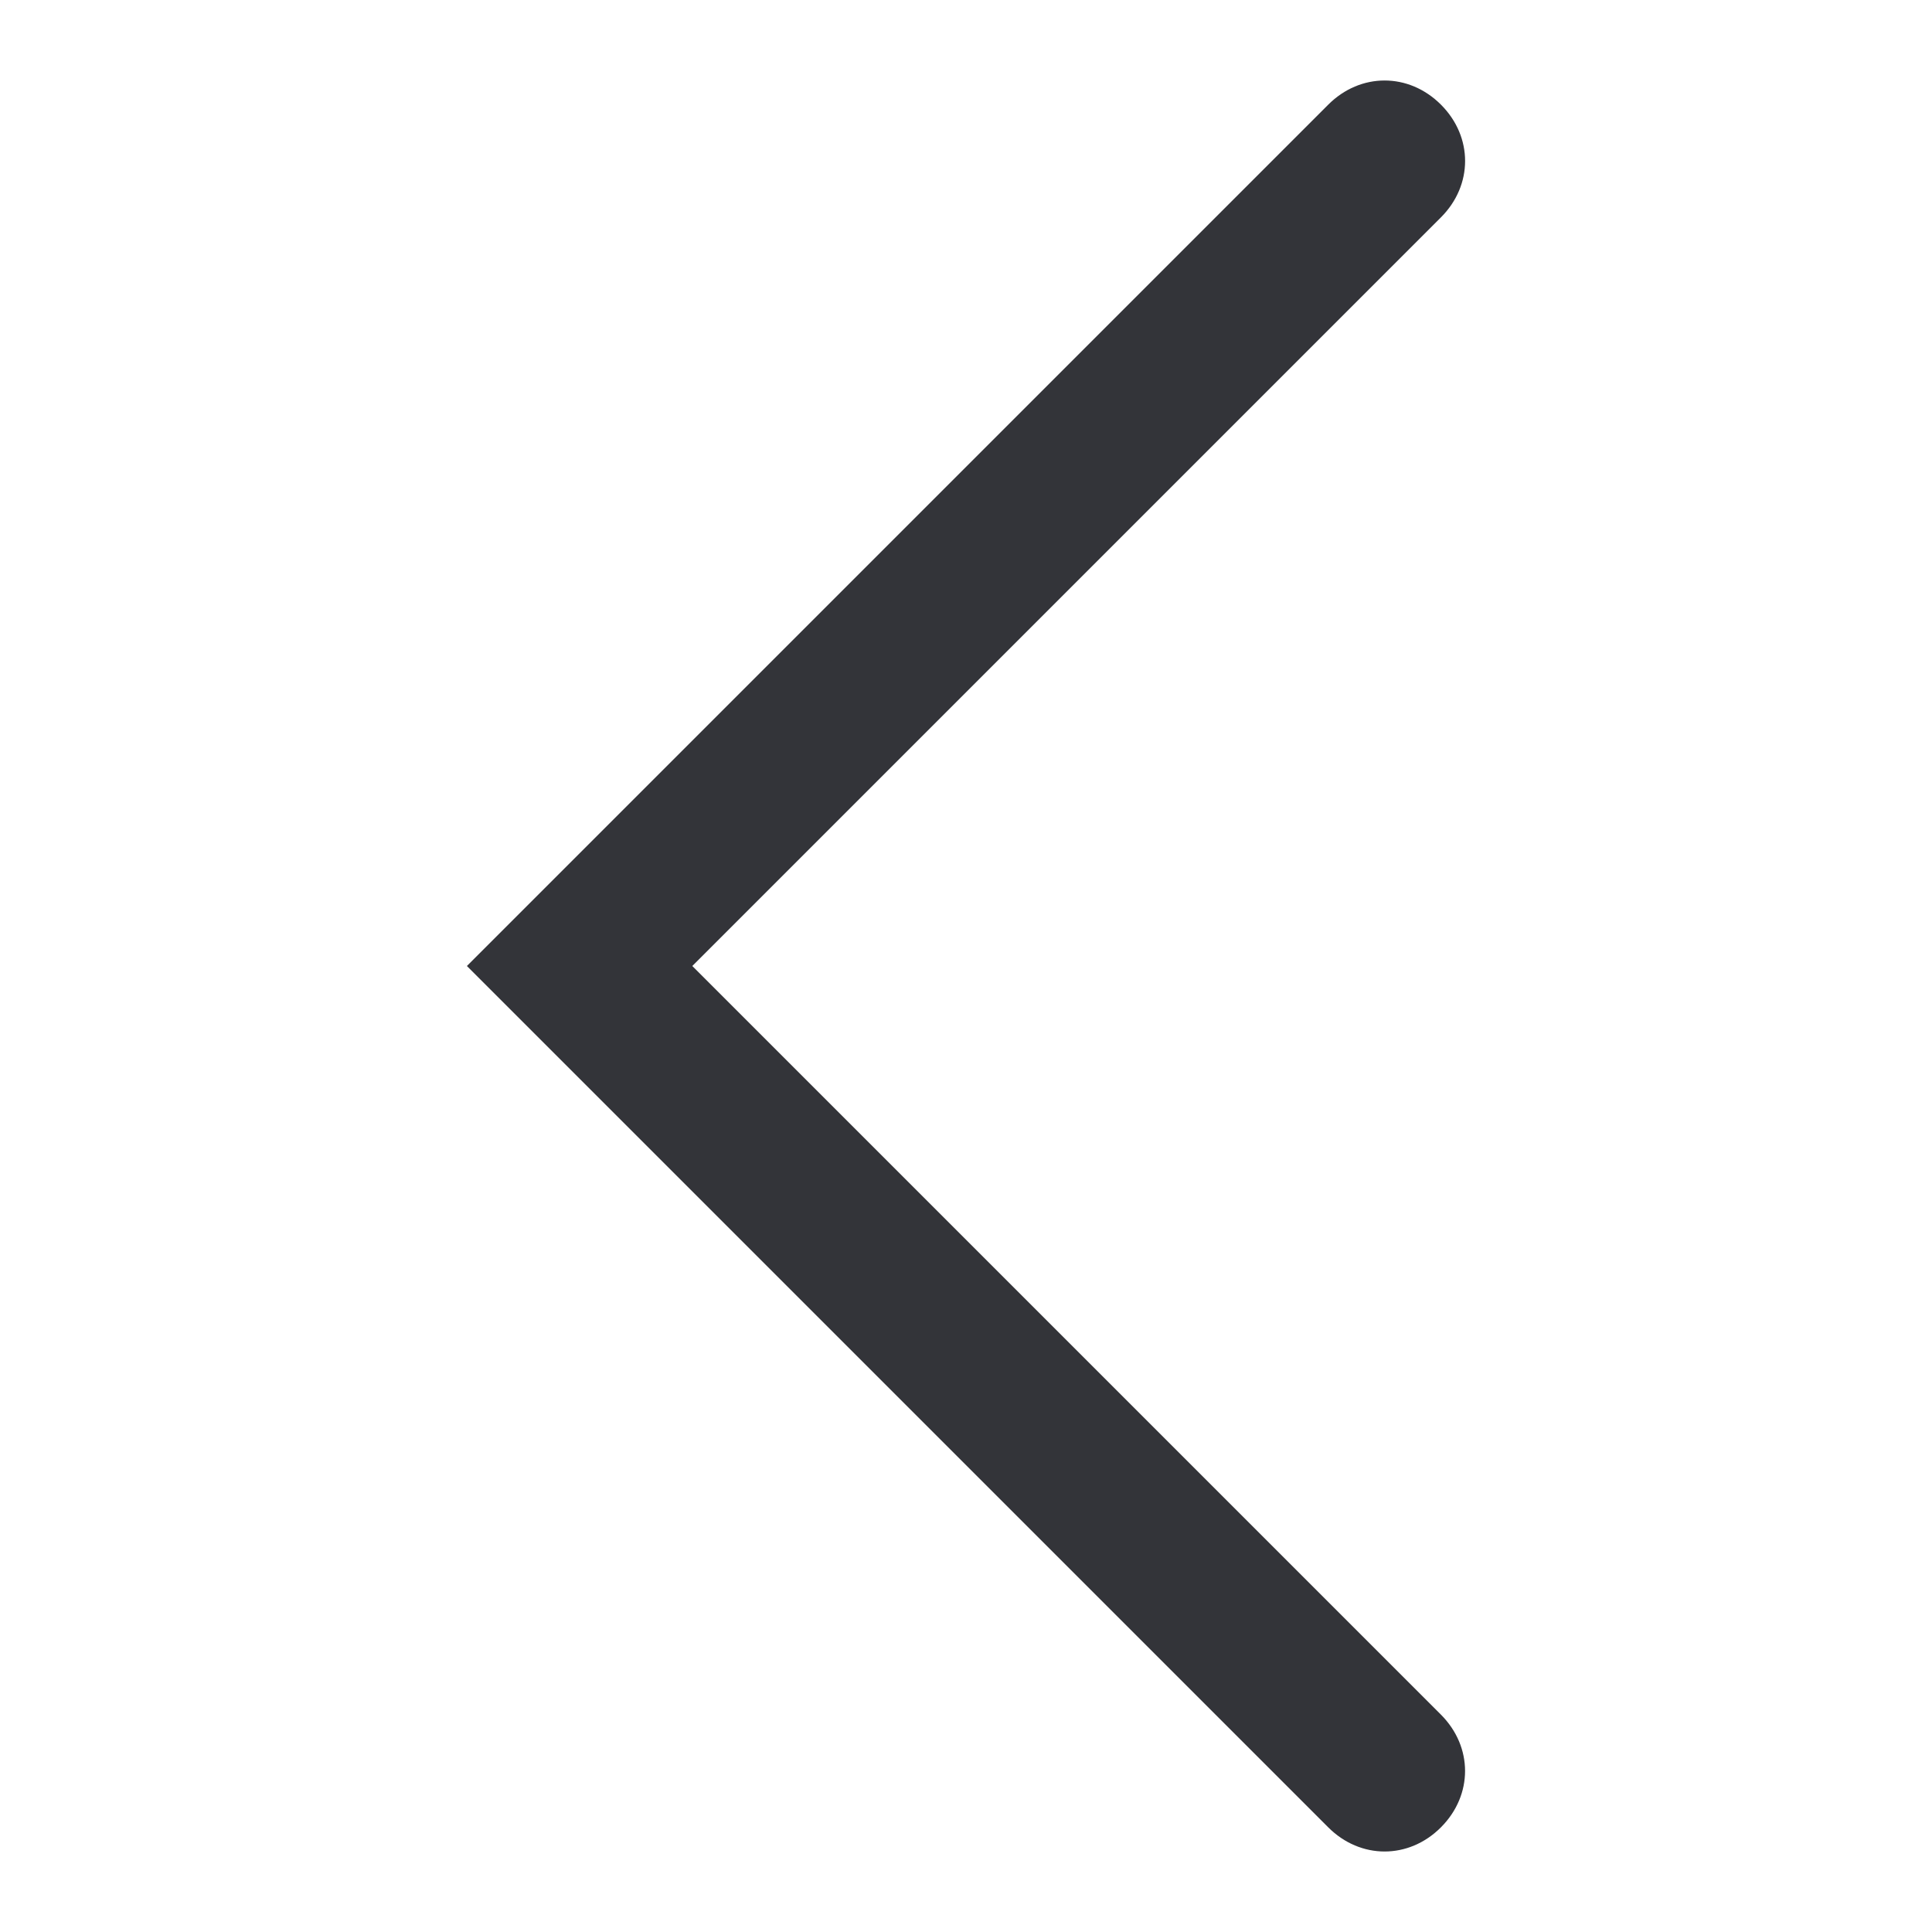
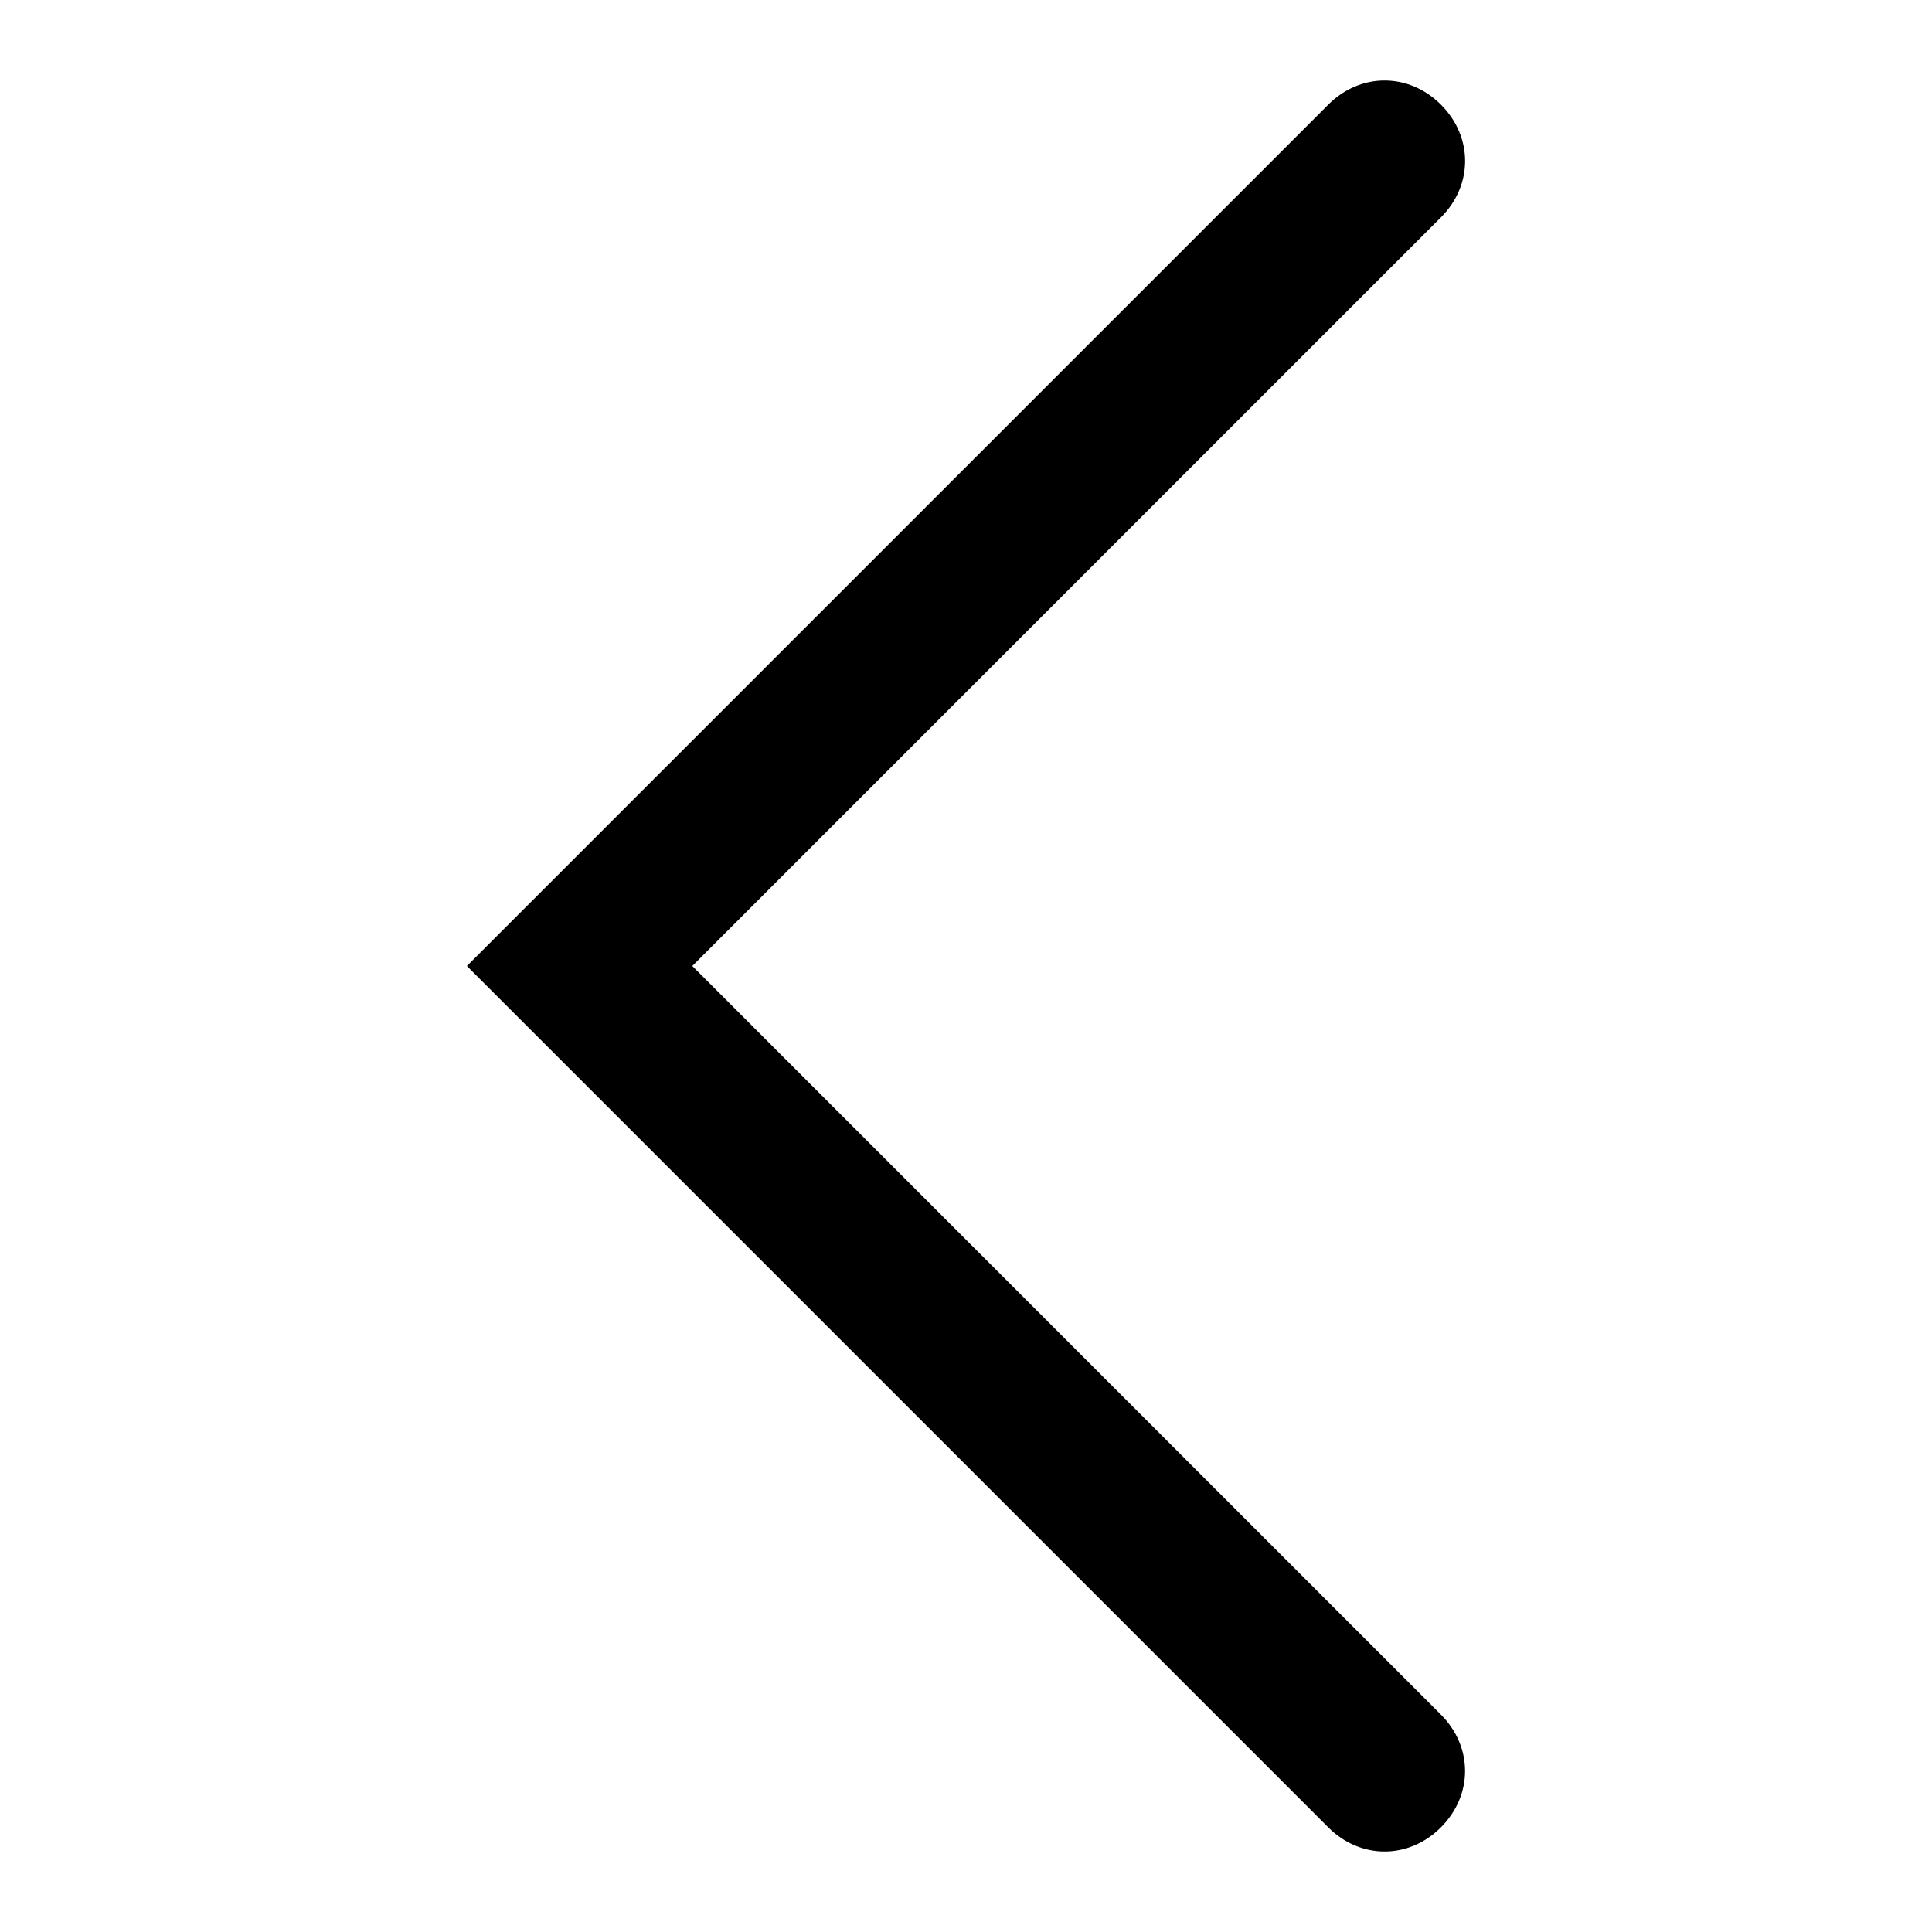
<svg xmlns="http://www.w3.org/2000/svg" version="1.1" id="Layer_1" x="0px" y="0px" width="48px" height="48px" viewBox="0 0 48 48" enable-background="new 0 0 48 48" xml:space="preserve">
  <g id="XMLID_1_">
-     <path id="XMLID_830_" fill="#333439" d="M34.4,46c0.5,0,1-0.2,1.399-0.6c0.8-0.801,0.8-2,0-2.801L17.2,24L35.8,5.4   c0.8-0.8,0.8-2,0-2.8c-0.8-0.8-2-0.8-2.8,0L11.6,24L33,45.4C33.4,45.8,33.9,46,34.4,46z" />
+     <path id="XMLID_830_" d="M34.4,46c0.5,0,1-0.2,1.399-0.6c0.8-0.801,0.8-2,0-2.801L17.2,24L35.8,5.4   c0.8-0.8,0.8-2,0-2.8c-0.8-0.8-2-0.8-2.8,0L11.6,24L33,45.4C33.4,45.8,33.9,46,34.4,46z" />
  </g>
</svg>
